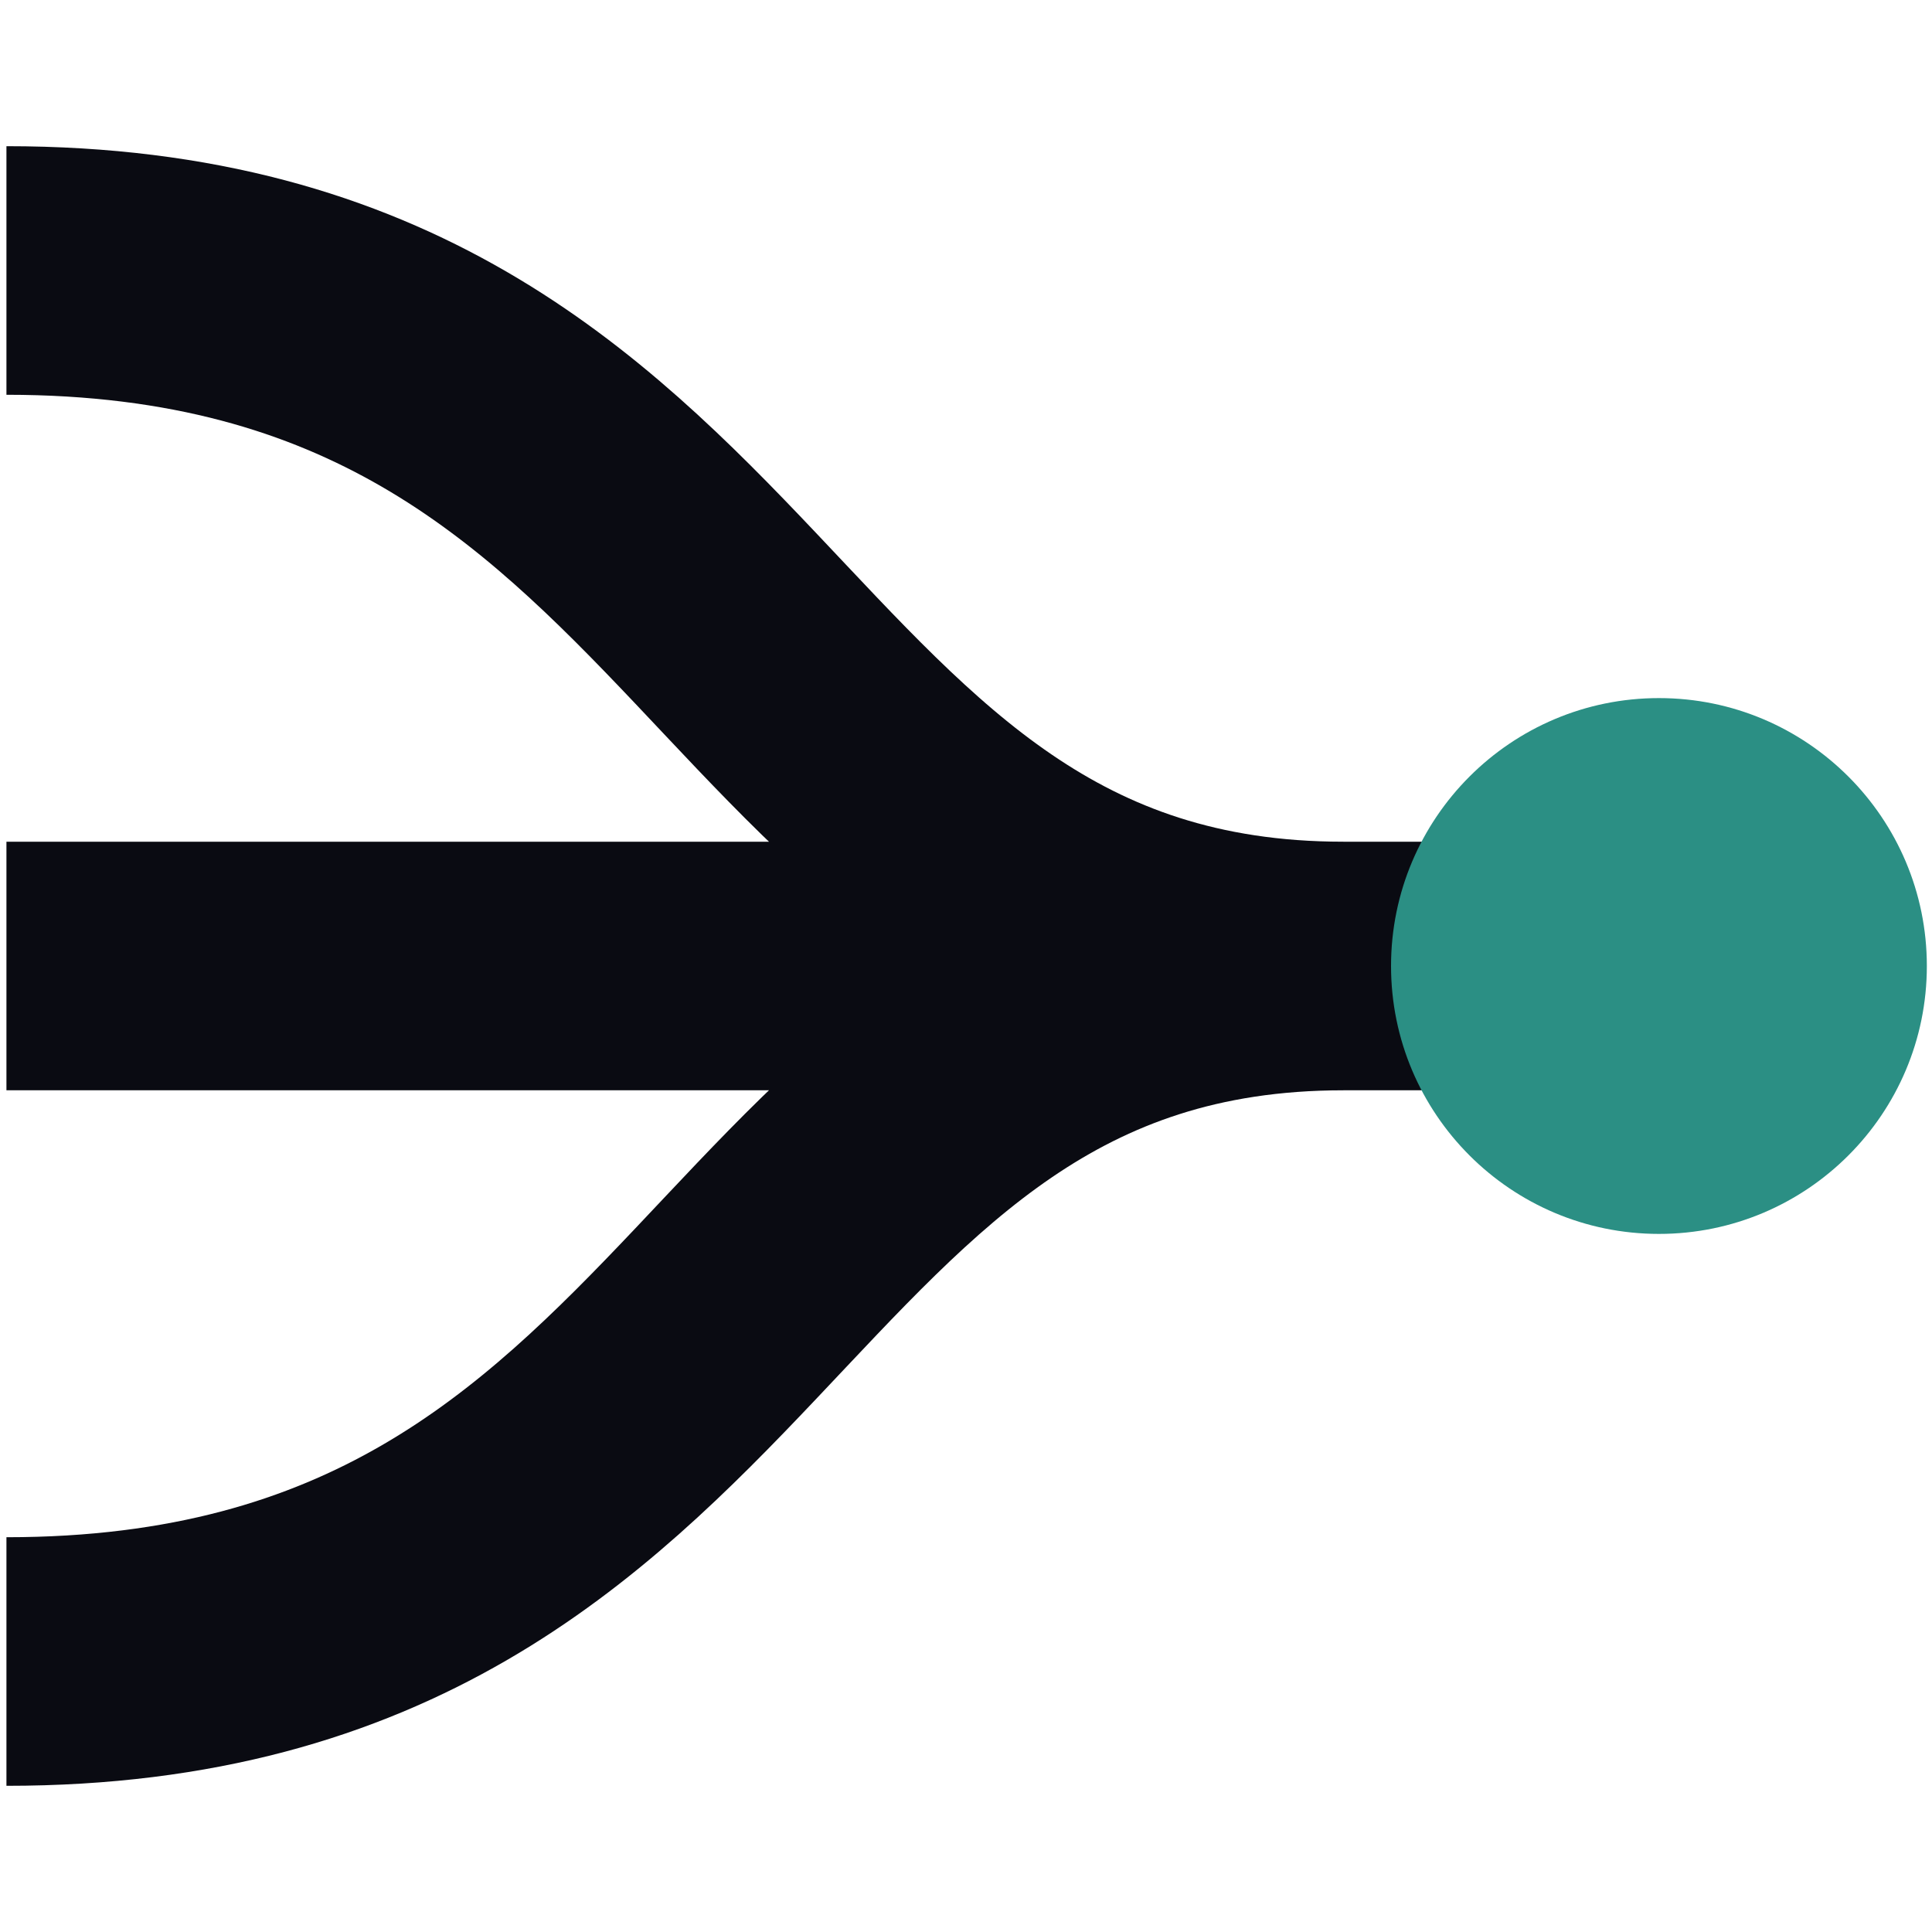
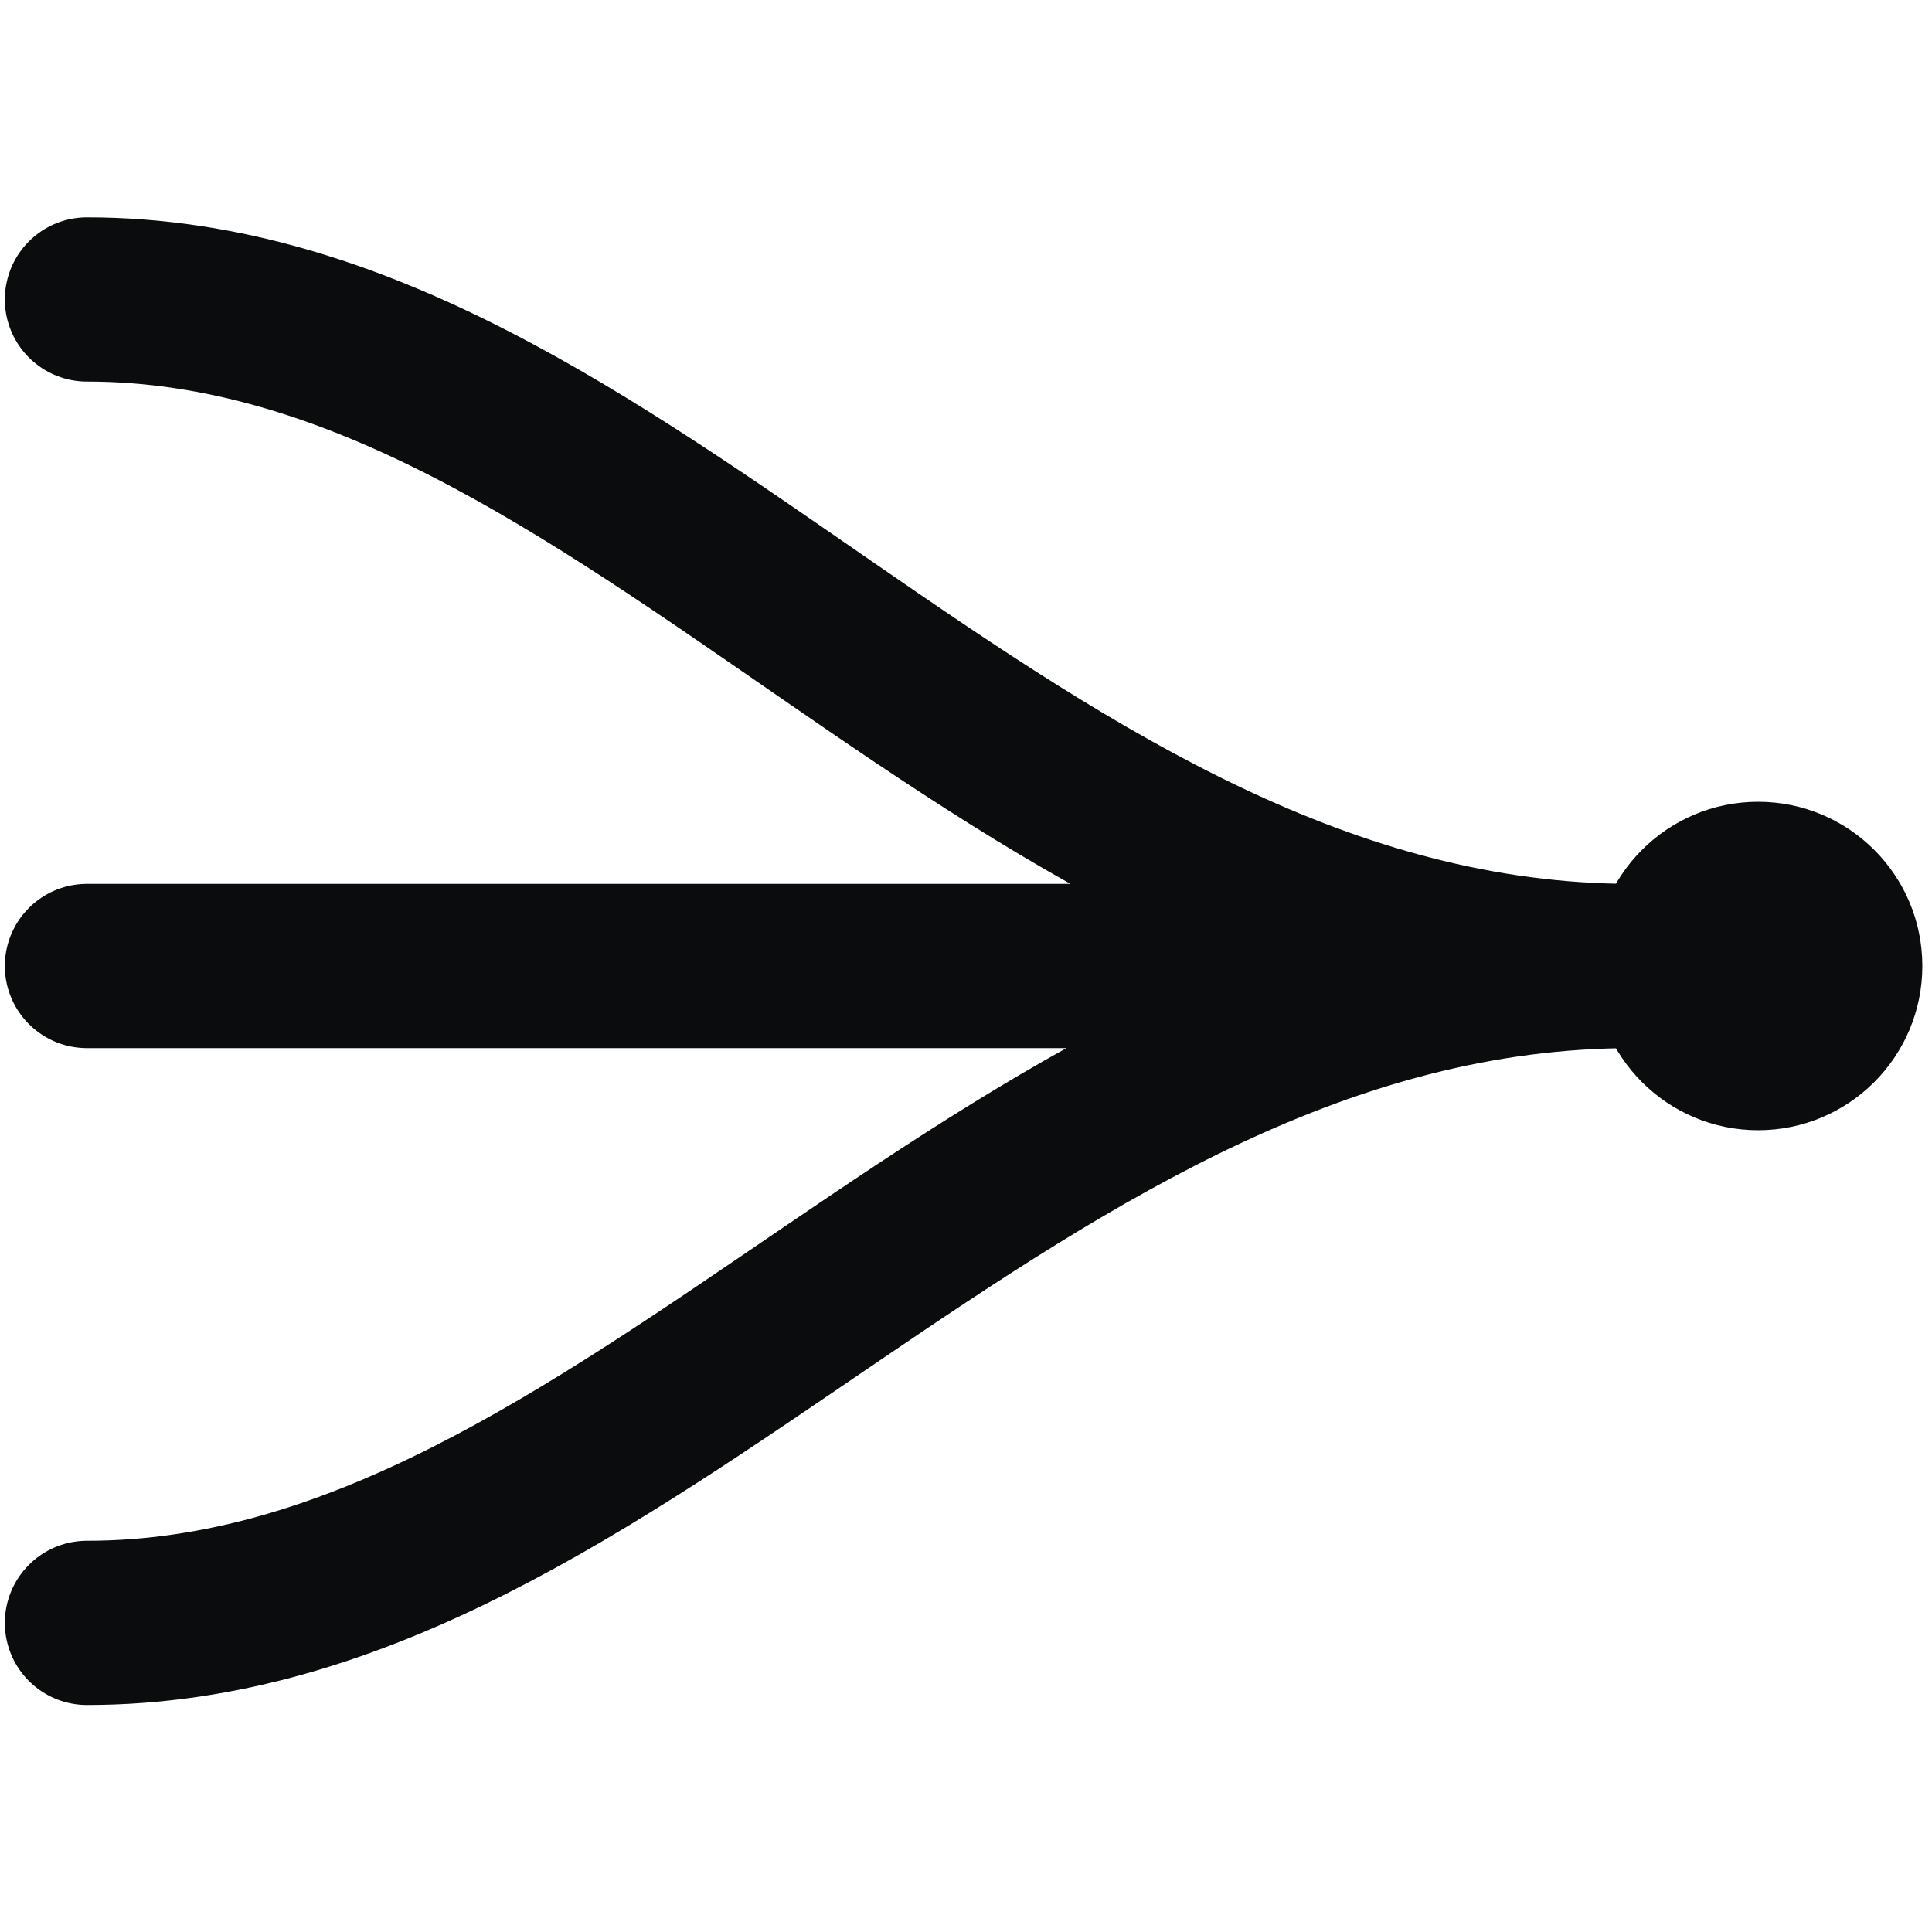
- <svg xmlns="http://www.w3.org/2000/svg" viewBox="129.8 54.6 150 150">
+ <svg xmlns="http://www.w3.org/2000/svg" viewBox="131 126 200 200">
  <style>
-     .f { fill: none; stroke: #0a0b12; stroke-width: 19.3 }
-     .p { fill: #2b8f84 }
+     .f { fill: none; stroke: #0b0c0e; stroke-width: 17; stroke-linecap: round }
+     .p { fill: #0b0c0e }
    @media (prefers-color-scheme: dark) {
-       .f { stroke: #eef0f4 }
-       .p { fill: #6db4a9 }
+       .f { stroke: #e6e7ea }
+       .p { fill: #e6e7ea }
    }
  </style>
-   <path class="f" d="M130.3 75.6C188.2 75.6 186.7 129.6 234.1 129.6M130.3 183.6C188.2 183.6 186.7 129.6 234.1 129.6M130.3 129.6H258.6" />
-   <circle class="p" cx="258.6" cy="129.6" r="20.8" />
+   <path class="f" d="M140 157C196 157 236 226 300 226M140 226H300M140 294C196 294 236 226 300 226" />
+   <circle class="p" cx="313" cy="226" r="17" />
</svg>
